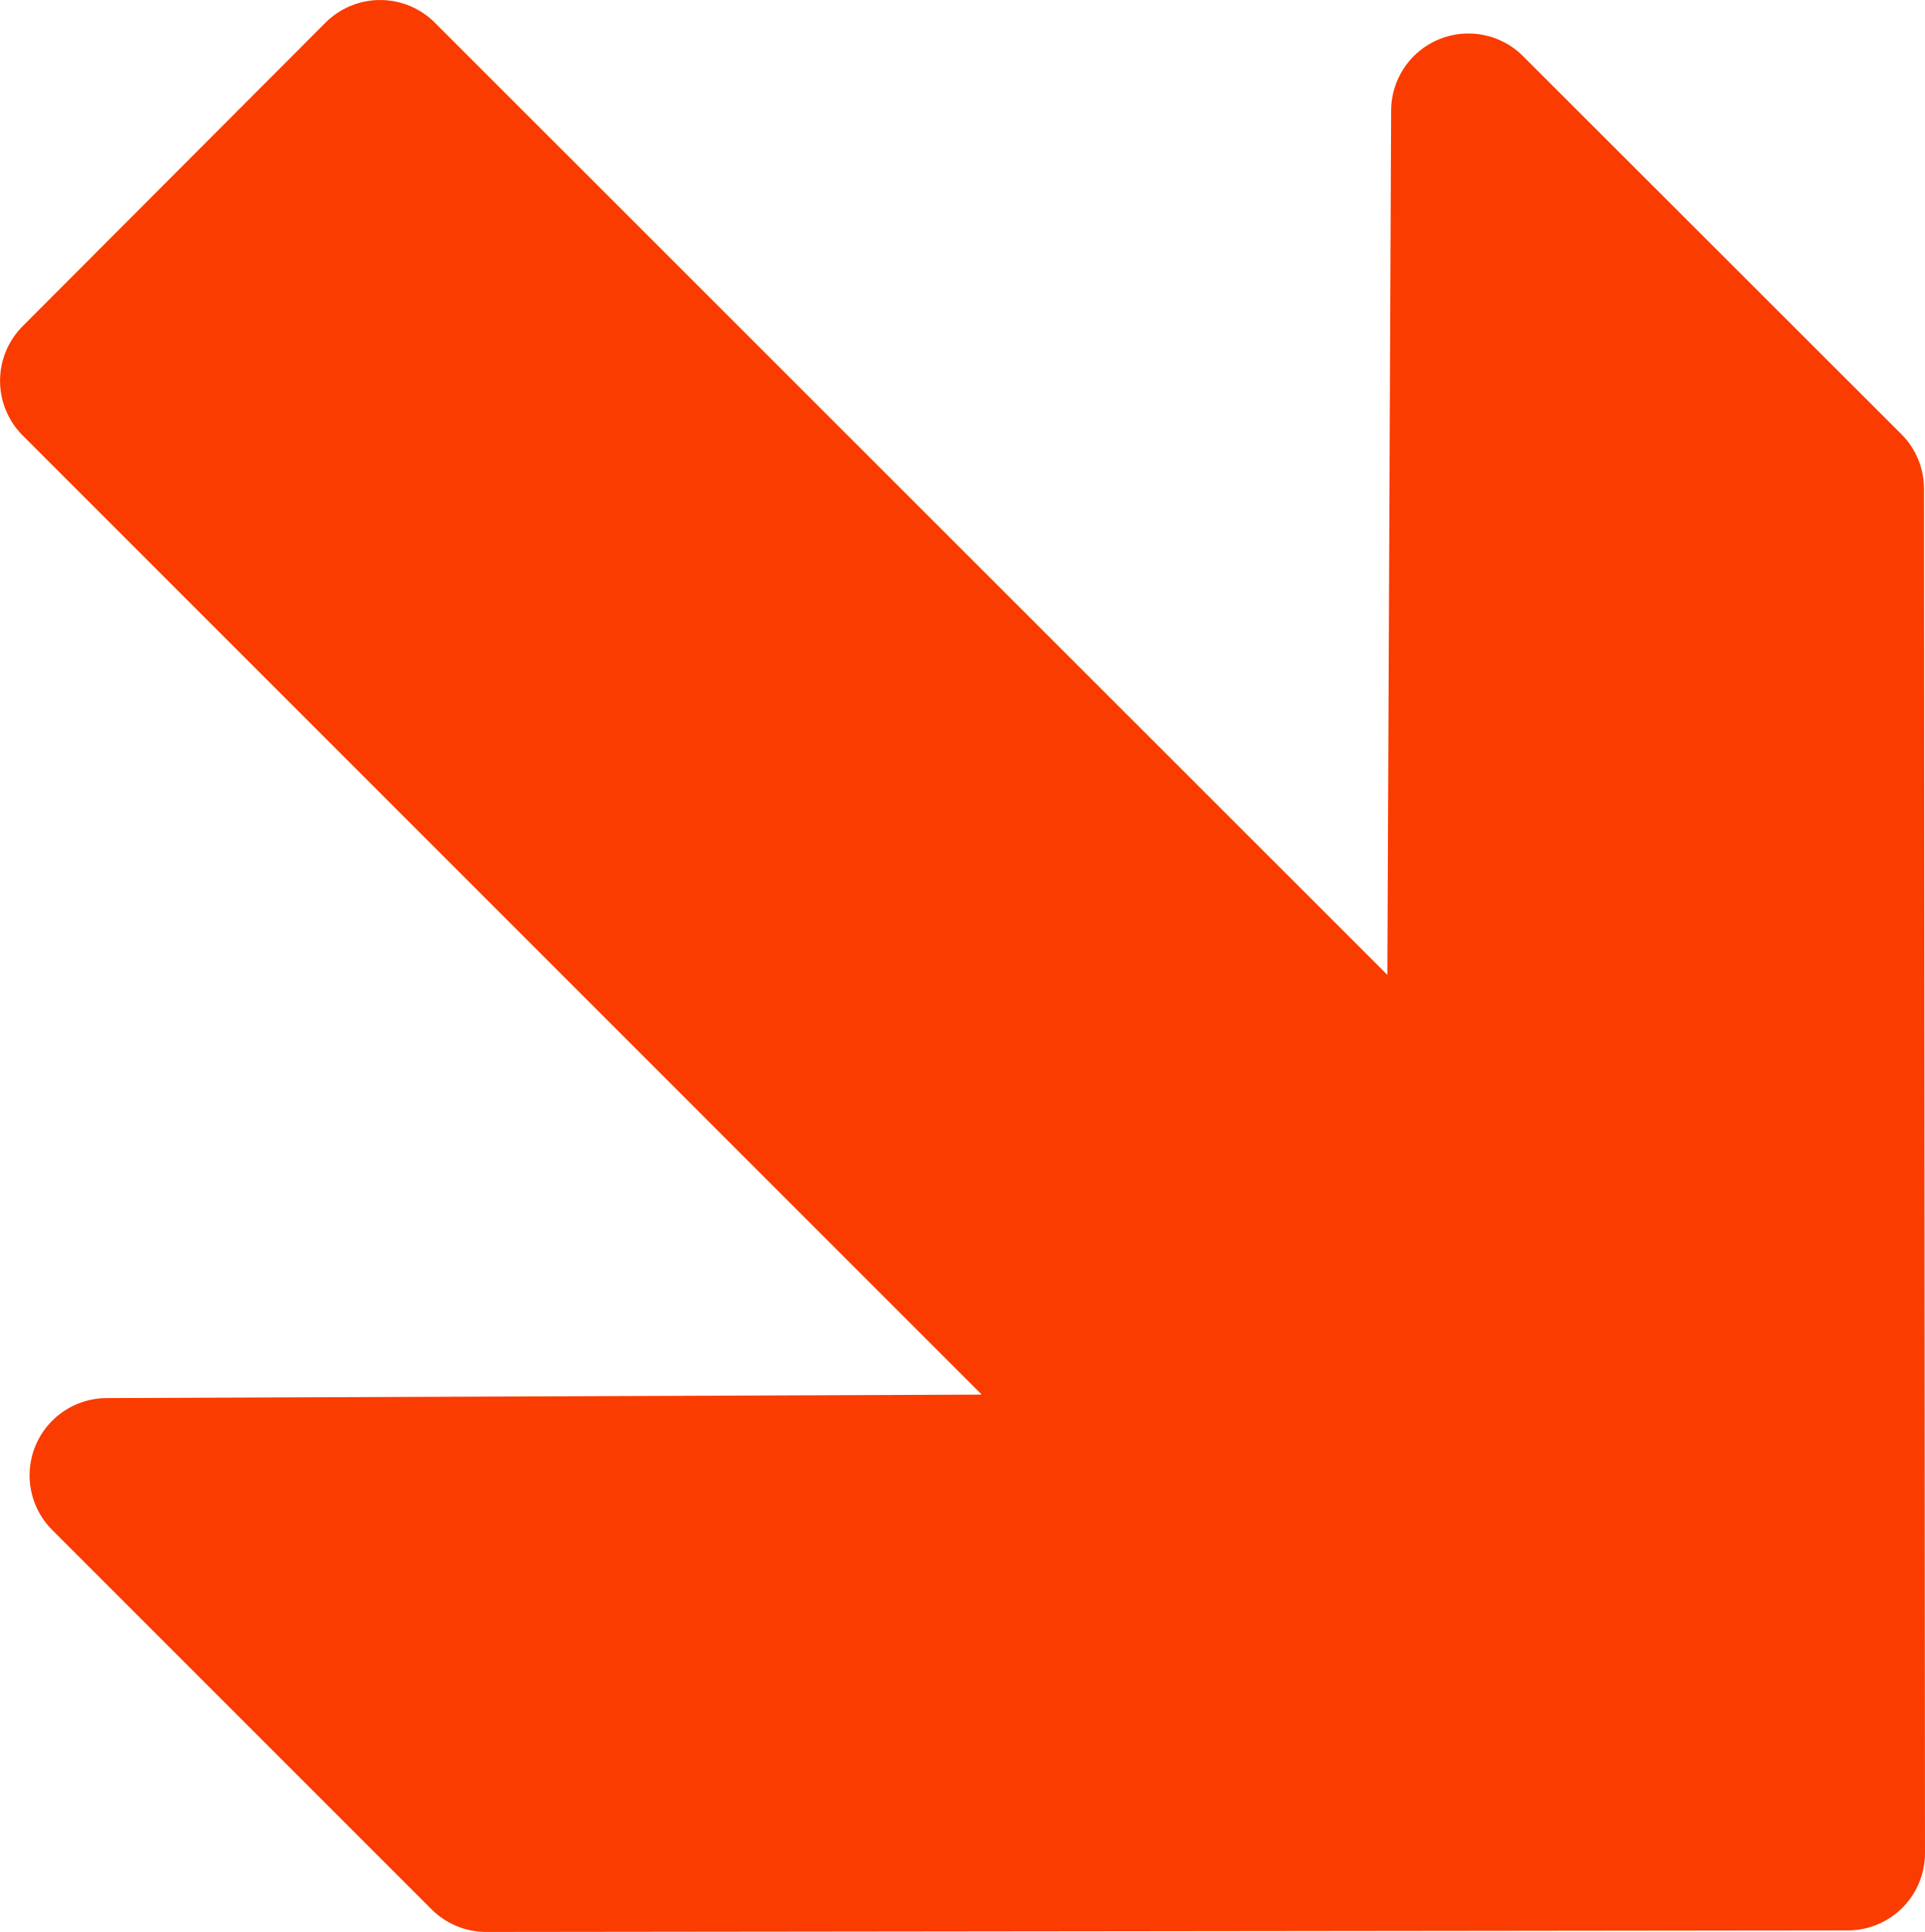
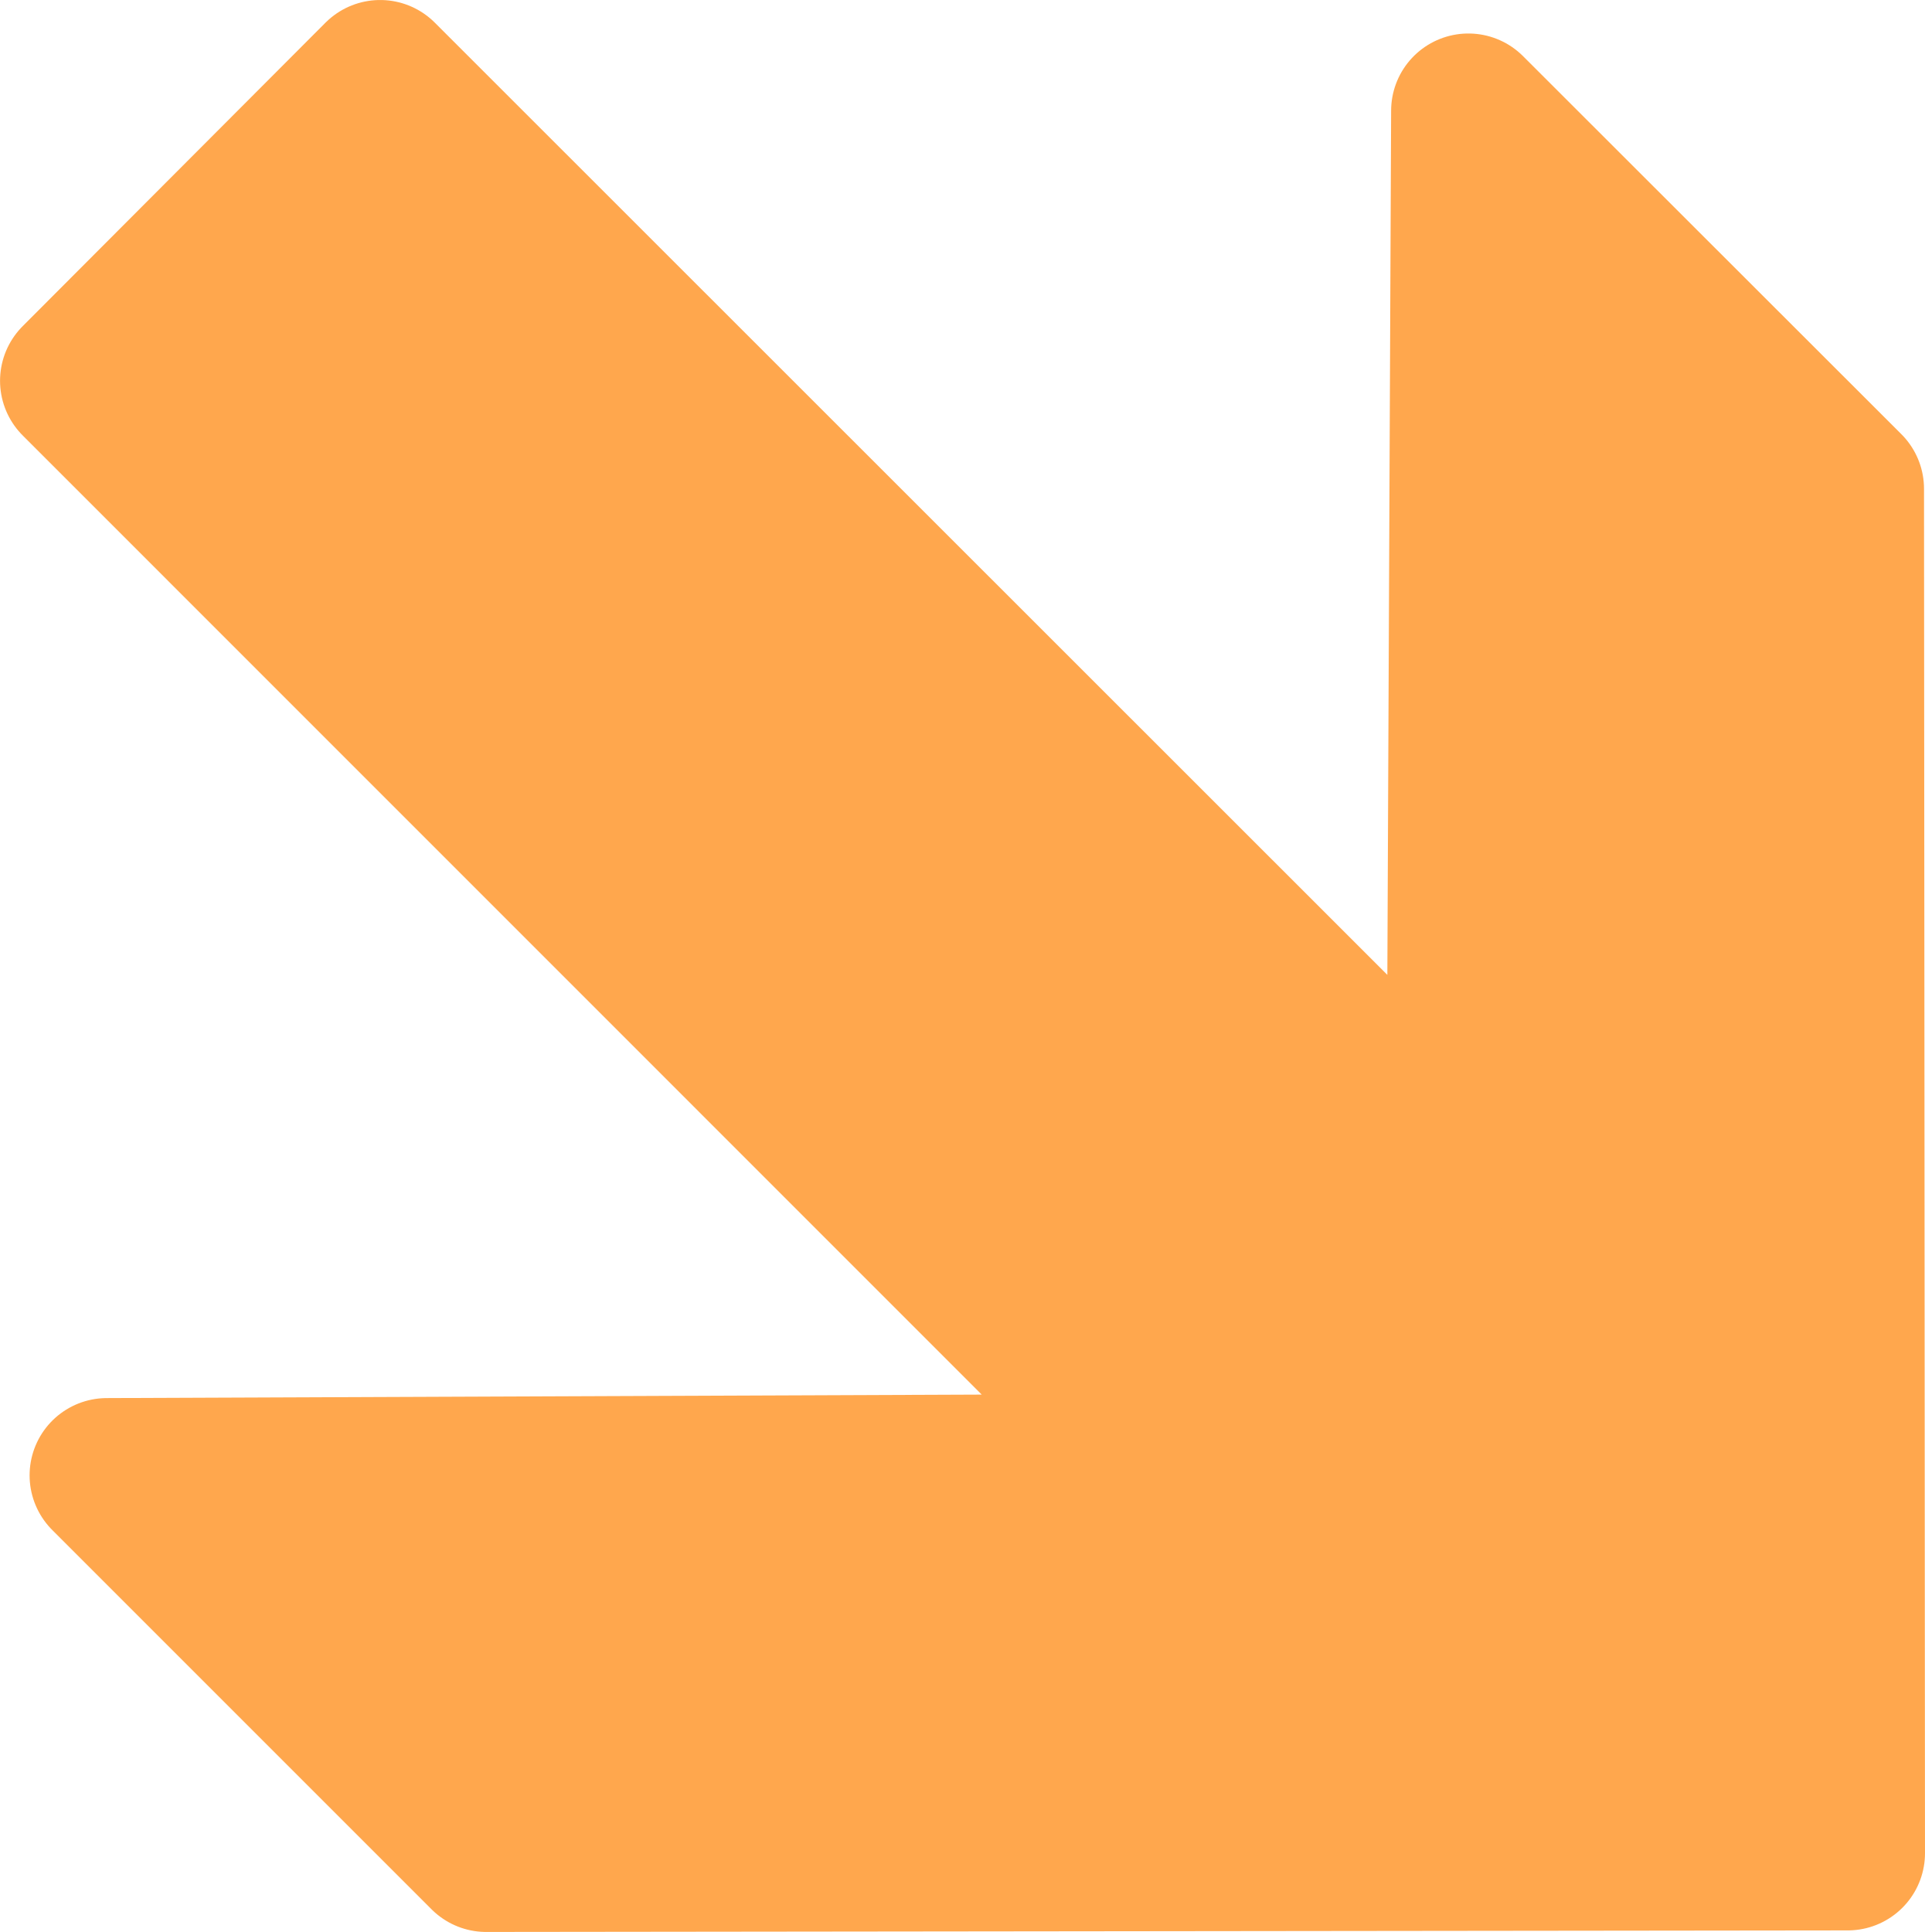
<svg xmlns="http://www.w3.org/2000/svg" version="1.0" width="498.293" height="500.096" id="svg2">
  <defs id="defs5" />
-   <path d="M 125.854,480.084 478.295,479.684 478.04,126.533 380.098,28.671 378.913,300.408 98.406,20.002 20.012,98.571 302.213,380.8 27.661,381.891 125.854,480.084 z" id="path1316" style="font-size:12px;fill:#fa3c00;fill-opacity:1;fill-rule:evenodd;stroke:#fa3c00;stroke-width:40;stroke-linejoin:round;stroke-miterlimit:4;stroke-opacity:1;stroke-dasharray:none" />
+   <path d="M 125.854,480.084 478.295,479.684 478.04,126.533 380.098,28.671 378.913,300.408 98.406,20.002 20.012,98.571 302.213,380.8 27.661,381.891 125.854,480.084 z" id="path1316" style="font-size:12px;fill:#ffa74d;fill-opacity:1;fill-rule:evenodd;stroke:#ffa74d;stroke-width:40;stroke-linejoin:round;stroke-miterlimit:4;stroke-opacity:1;stroke-dasharray:none" />
</svg>
